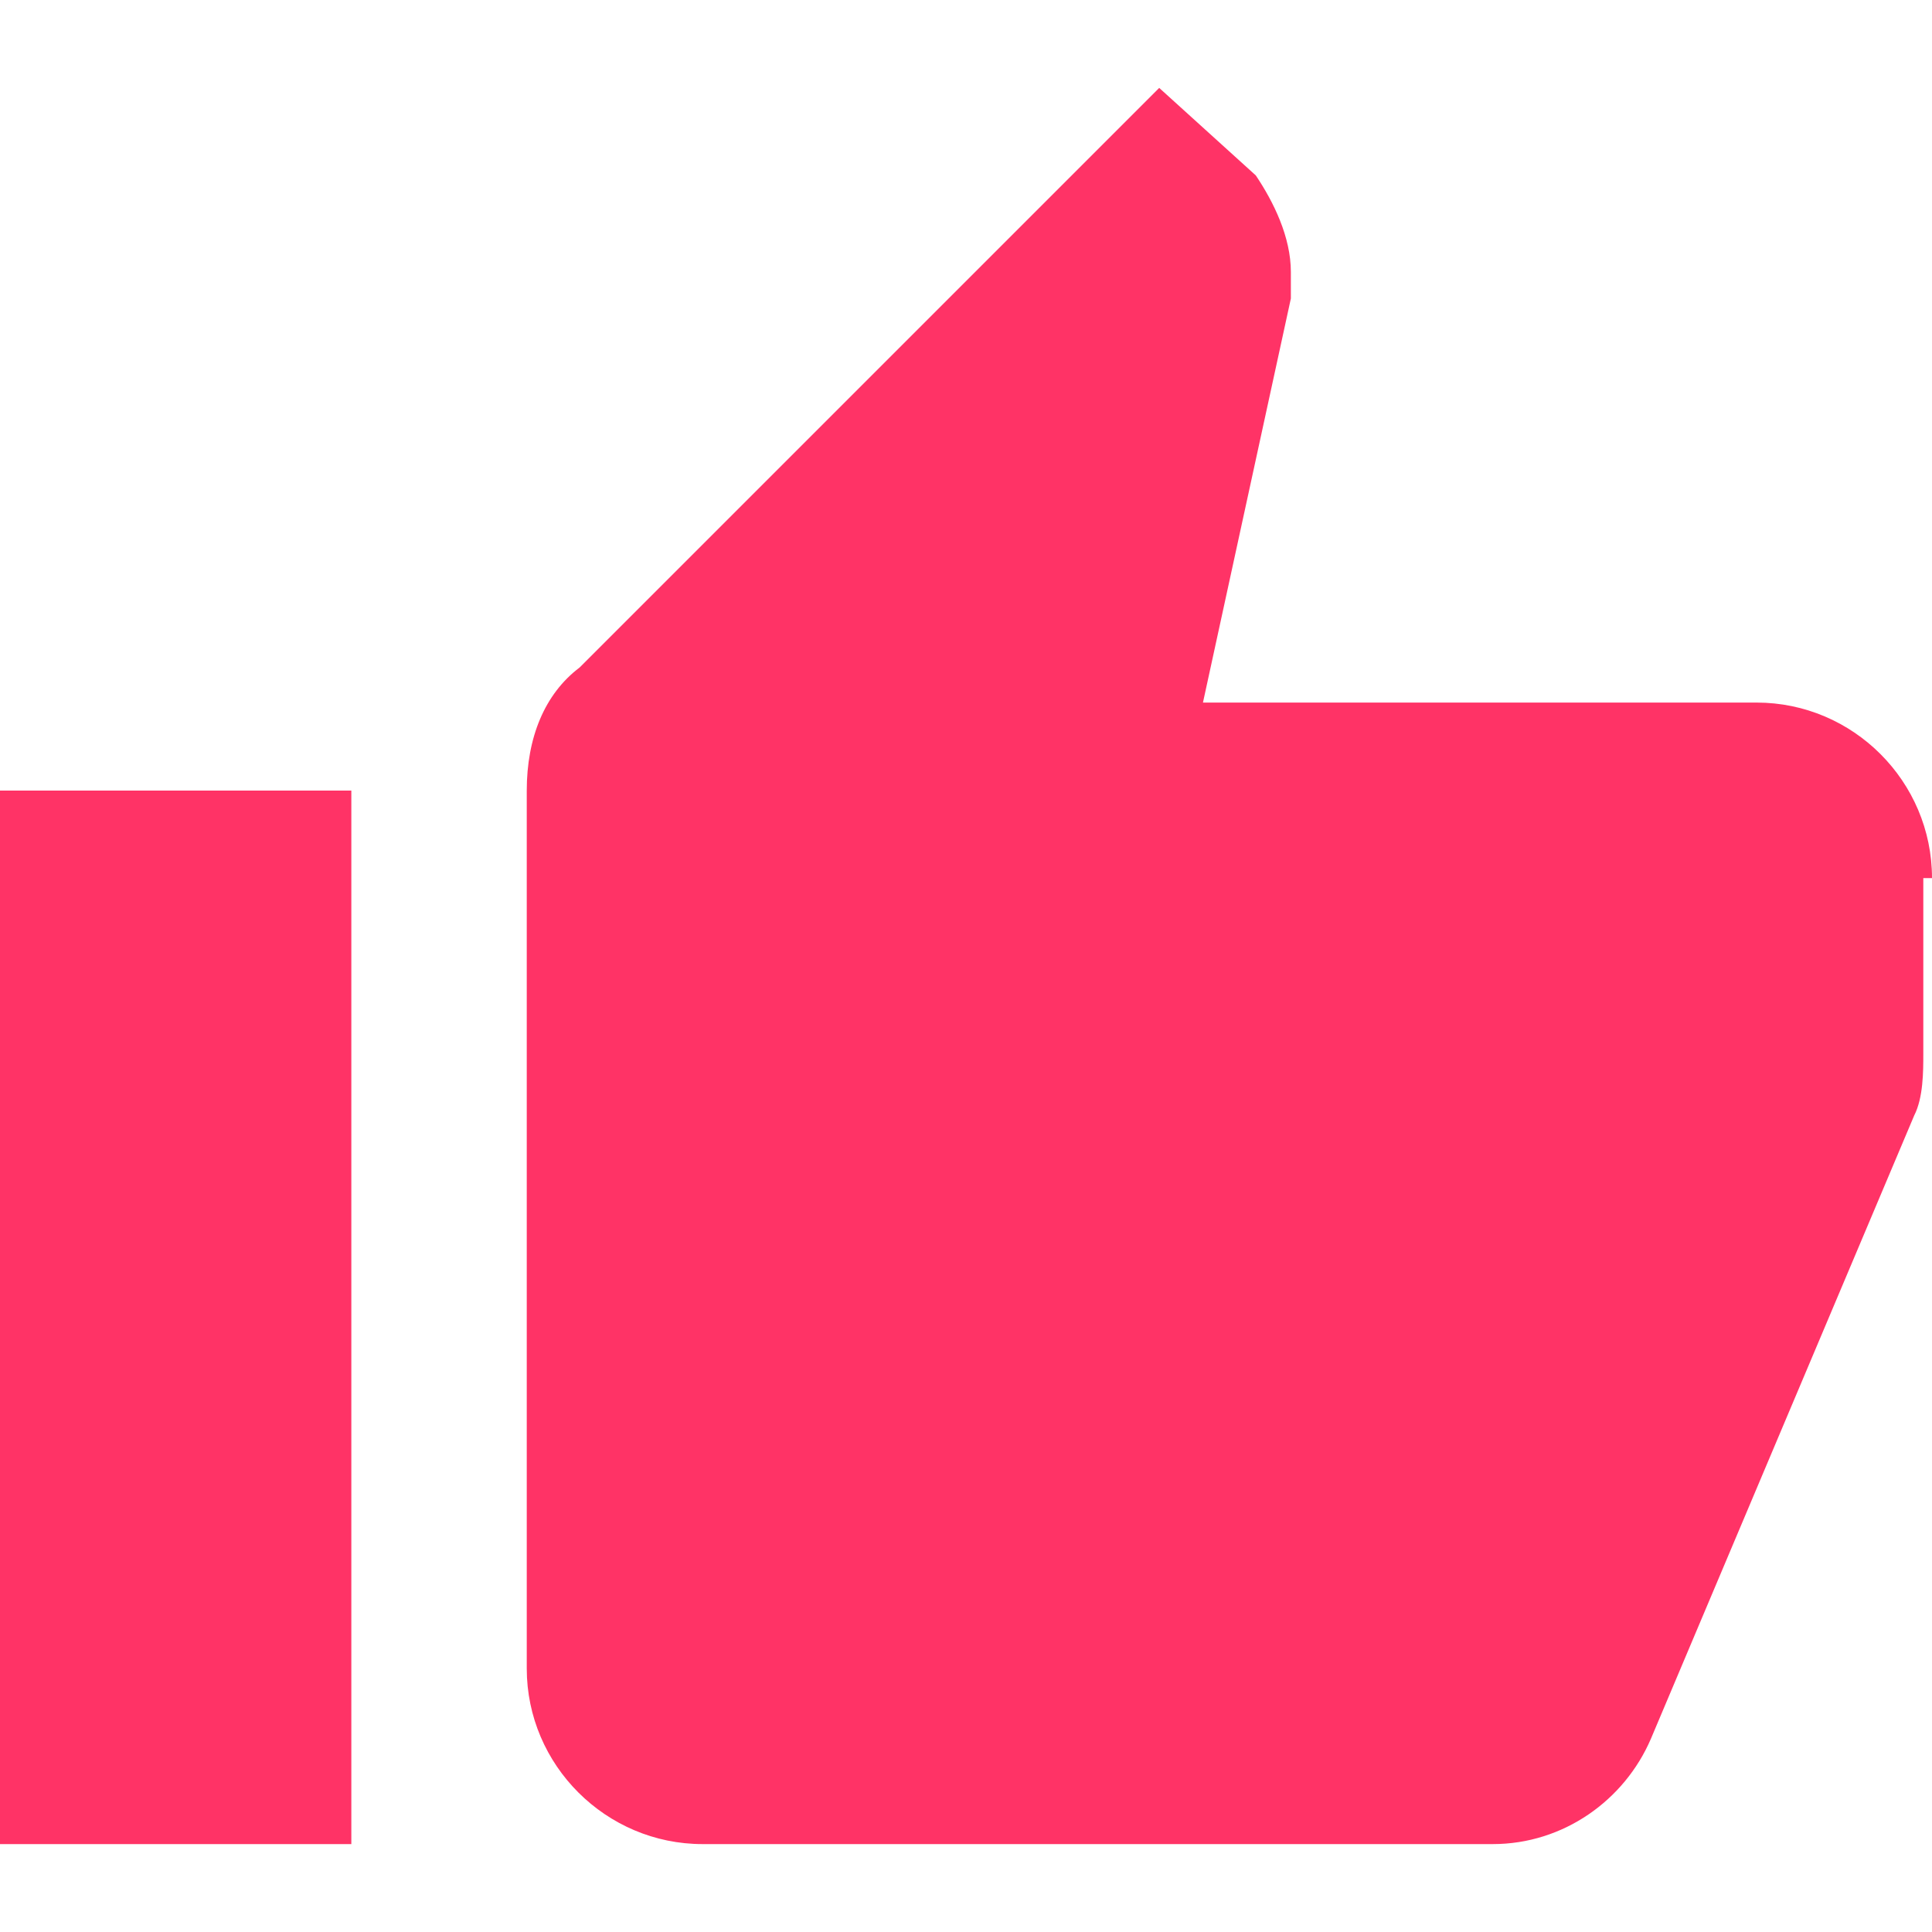
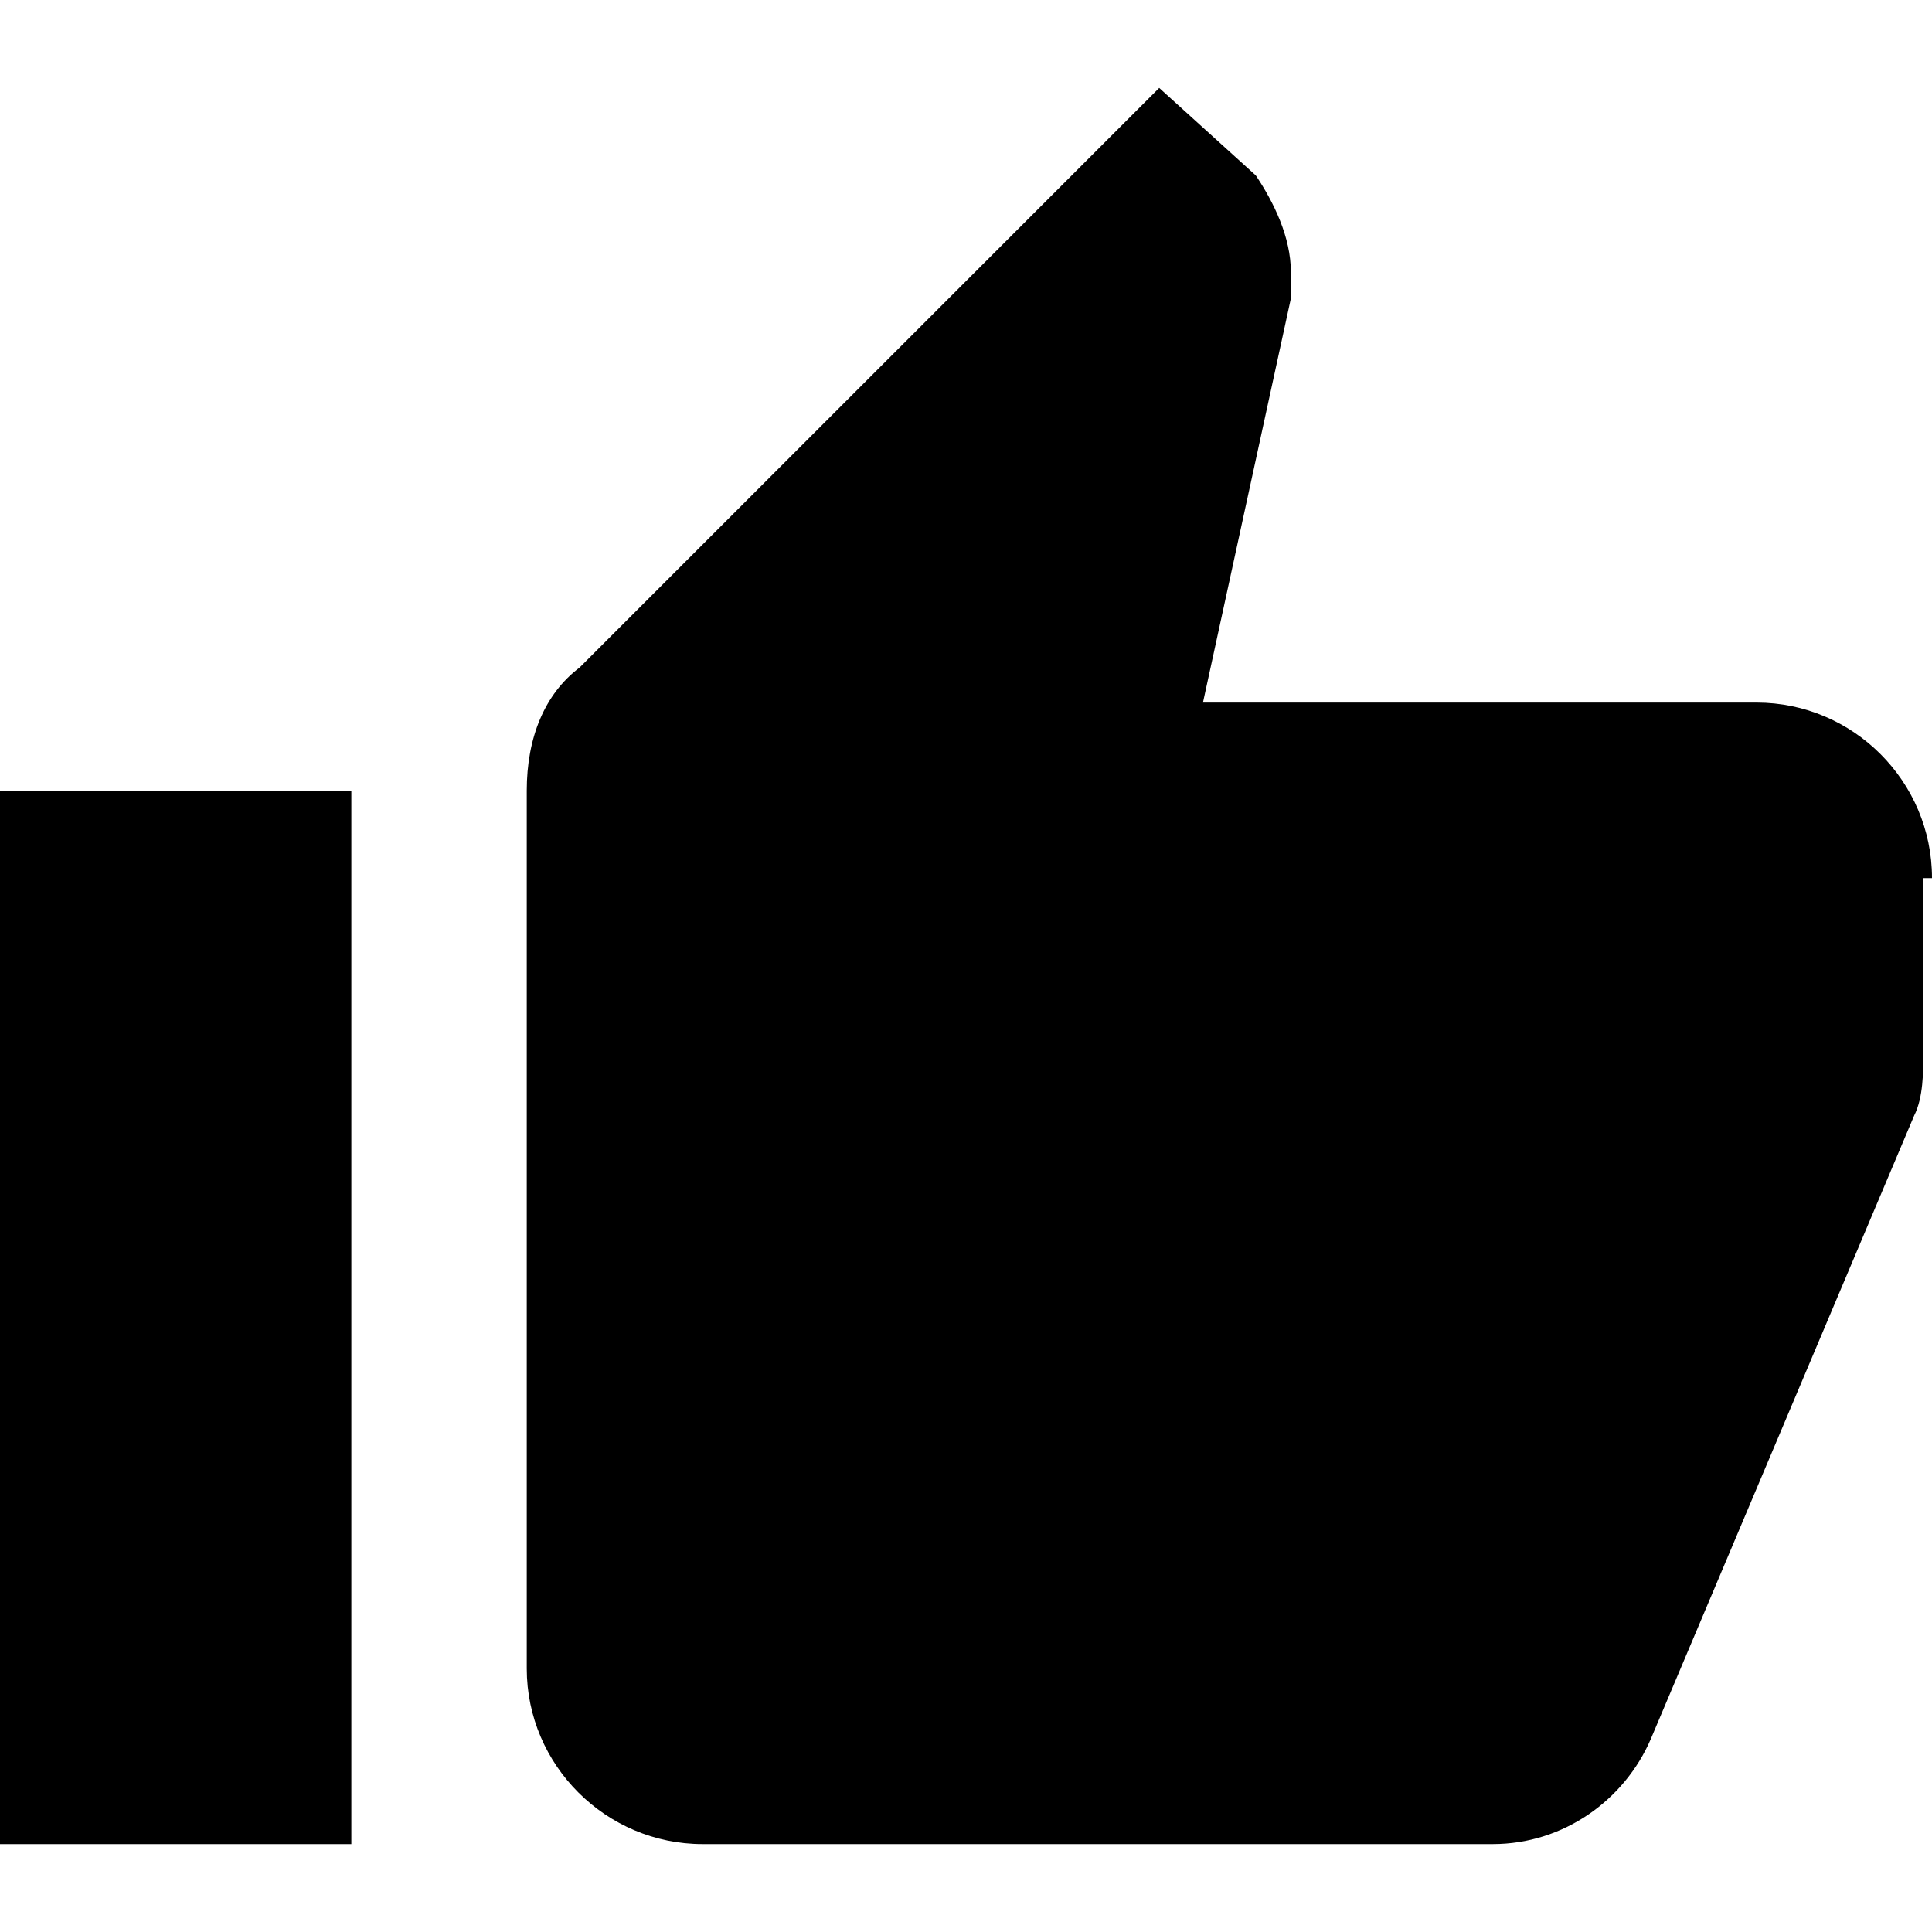
<svg xmlns="http://www.w3.org/2000/svg" width="20pt" height="20pt" viewBox="0 0 20 20" version="1.1">
  <g id="surface1">
-     <path style="stroke:none;fill-rule:nonzero;;fill-opacity:1; fill: #ff3366;" d="M 0 19.09 L 3.637 19.09 L 3.637 8.184 L 0 8.184 Z M 20 9.09 C 20 8.09 19.184 7.273 18.184 7.273 L 12.453 7.273 L 13.363 3.09 C 13.363 3 13.363 2.91 13.363 2.816 C 13.363 2.453 13.184 2.09 13 1.816 L 12 0.91 L 6 6.91 C 5.637 7.184 5.453 7.637 5.453 8.184 L 5.453 17.273 C 5.453 18.273 6.273 19.09 7.273 19.09 L 15.453 19.09 C 16.184 19.09 16.816 18.637 17.09 18 L 19.816 11.547 C 19.91 11.363 19.91 11.09 19.91 10.91 L 19.91 9.09 L 20 9.09 C 20 9.184 20 9.09 20 9.09 Z M 20 9.09 " />
+     <path style="stroke:none;fill-rule:nonzero;;fill-opacity:1; fill: #000000;" d="M 0 19.09 L 3.637 19.09 L 3.637 8.184 L 0 8.184 Z M 20 9.09 C 20 8.09 19.184 7.273 18.184 7.273 L 12.453 7.273 L 13.363 3.09 C 13.363 3 13.363 2.91 13.363 2.816 C 13.363 2.453 13.184 2.09 13 1.816 L 12 0.91 L 6 6.91 C 5.637 7.184 5.453 7.637 5.453 8.184 L 5.453 17.273 C 5.453 18.273 6.273 19.09 7.273 19.09 L 15.453 19.09 C 16.184 19.09 16.816 18.637 17.09 18 L 19.816 11.547 C 19.91 11.363 19.91 11.09 19.91 10.91 L 19.91 9.09 L 20 9.09 C 20 9.184 20 9.09 20 9.09 Z M 20 9.09 " />
  </g>
</svg>
